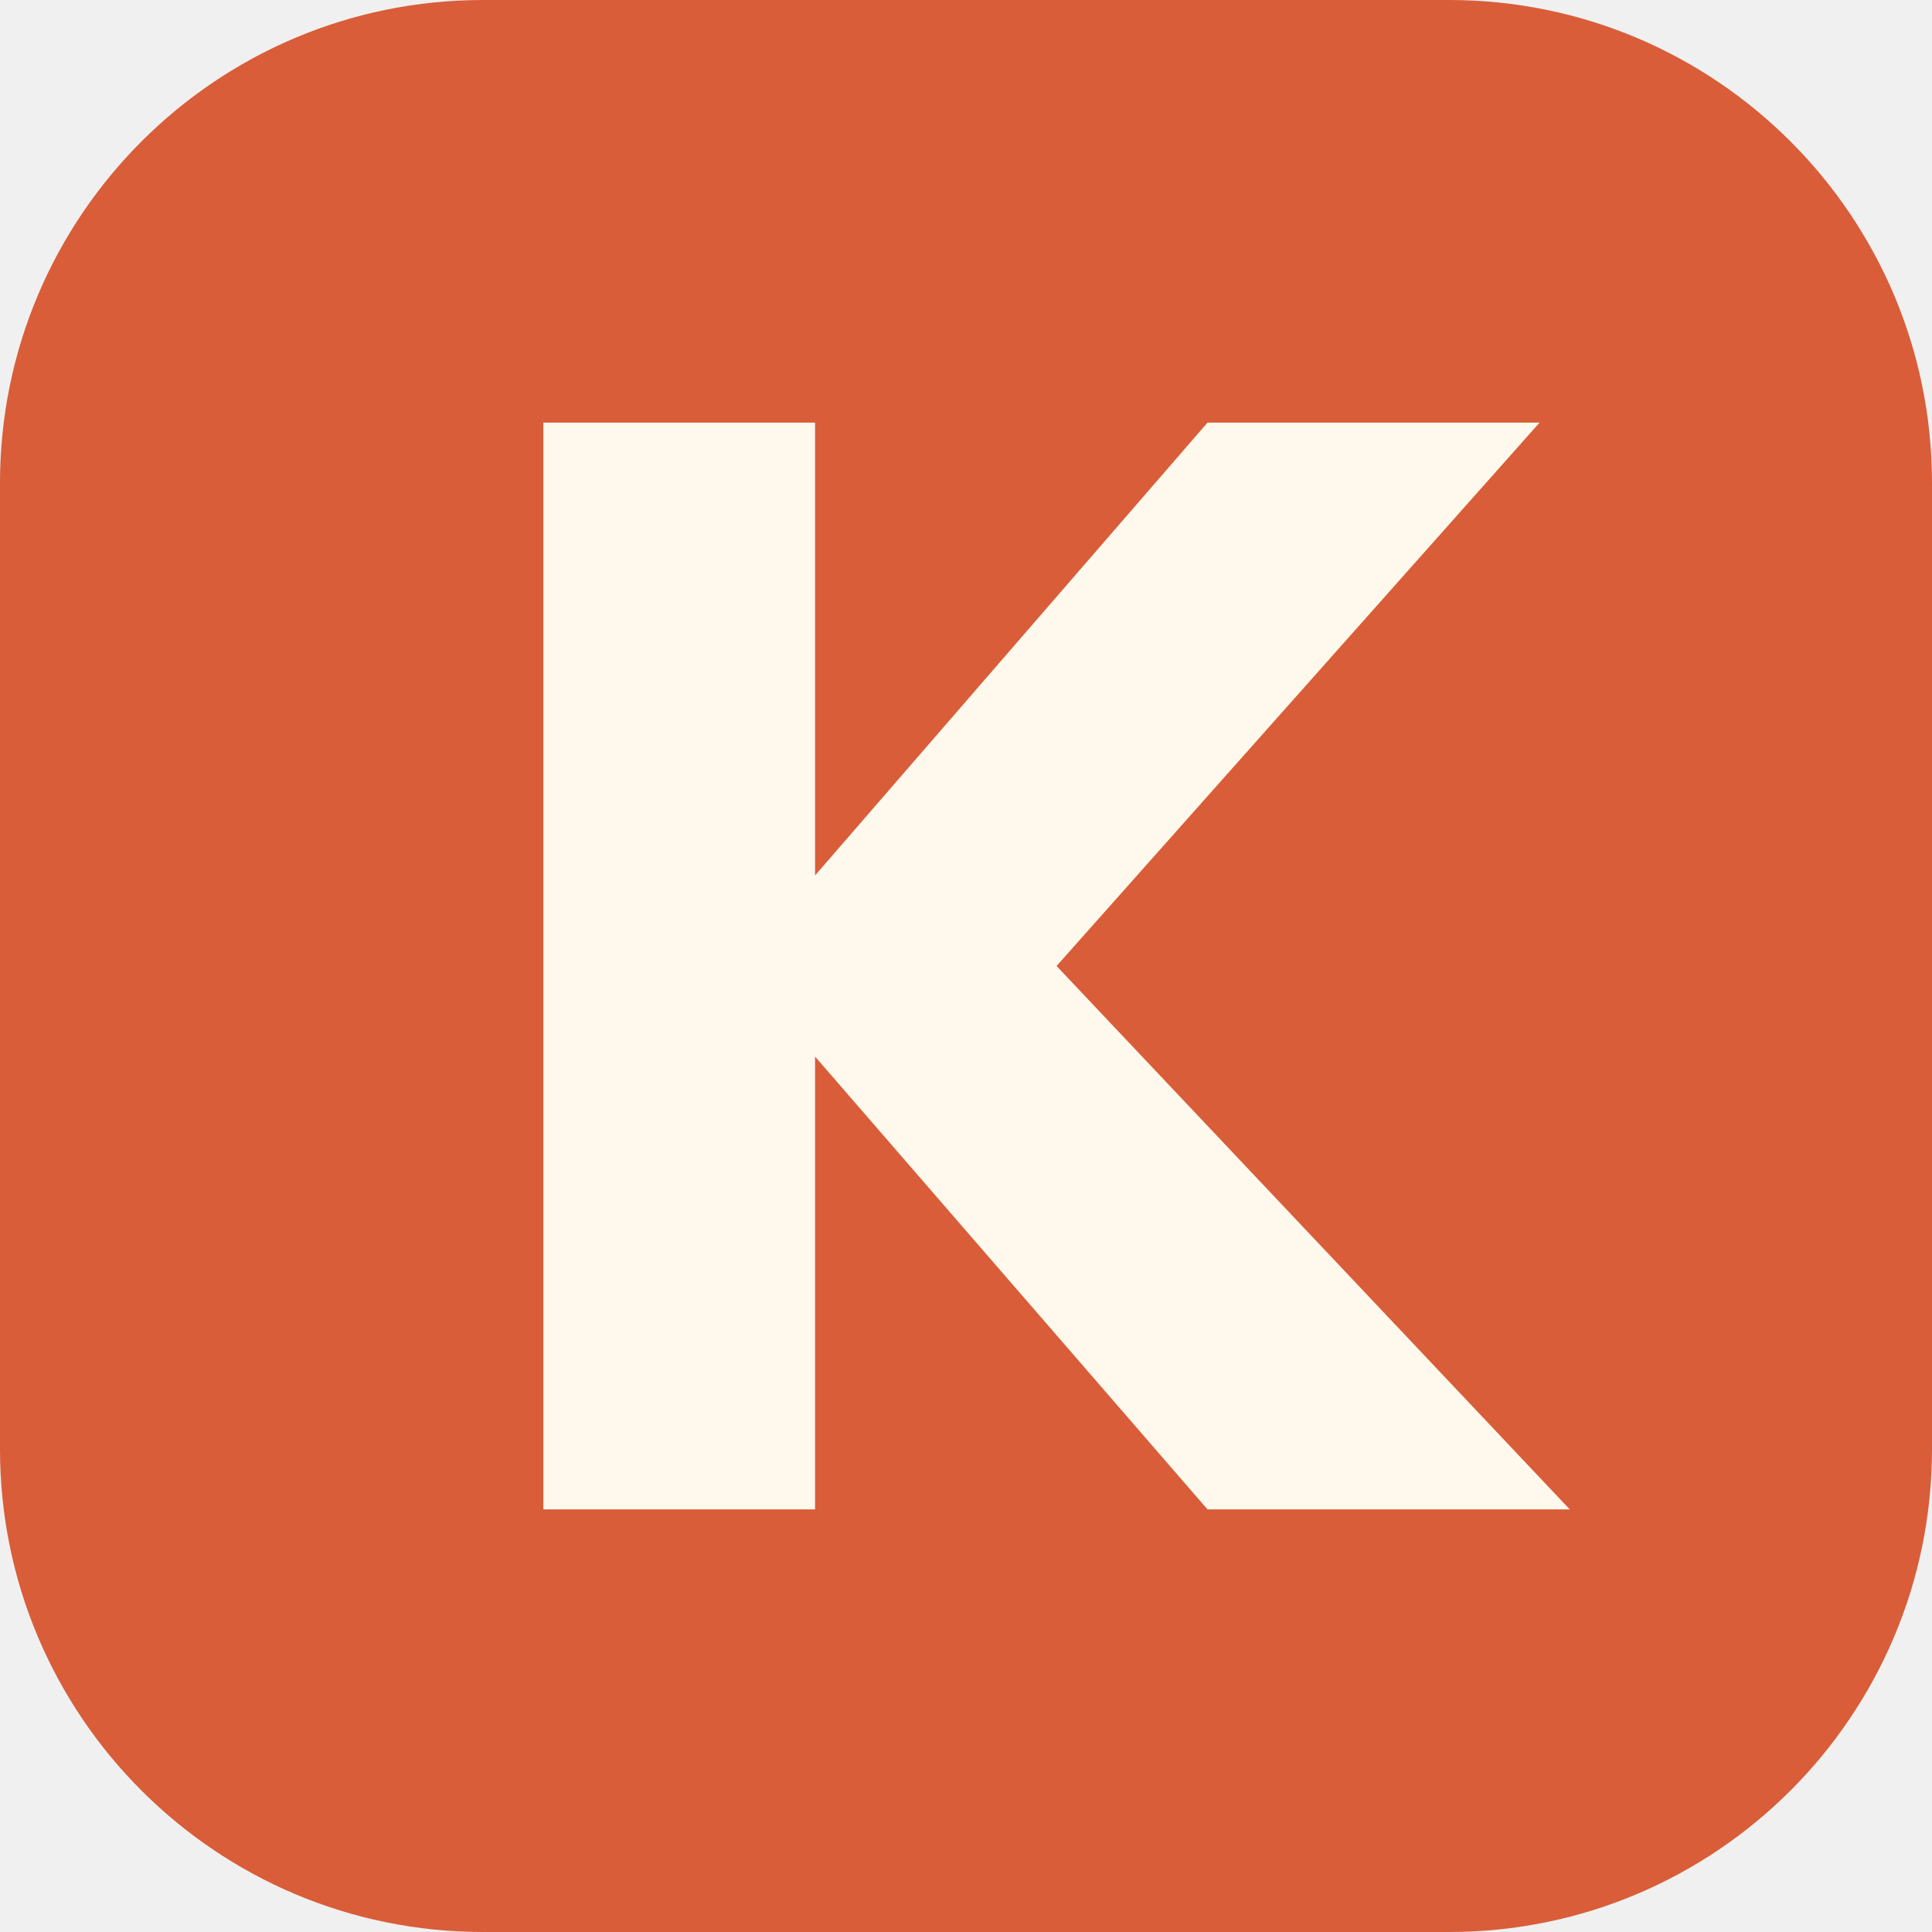
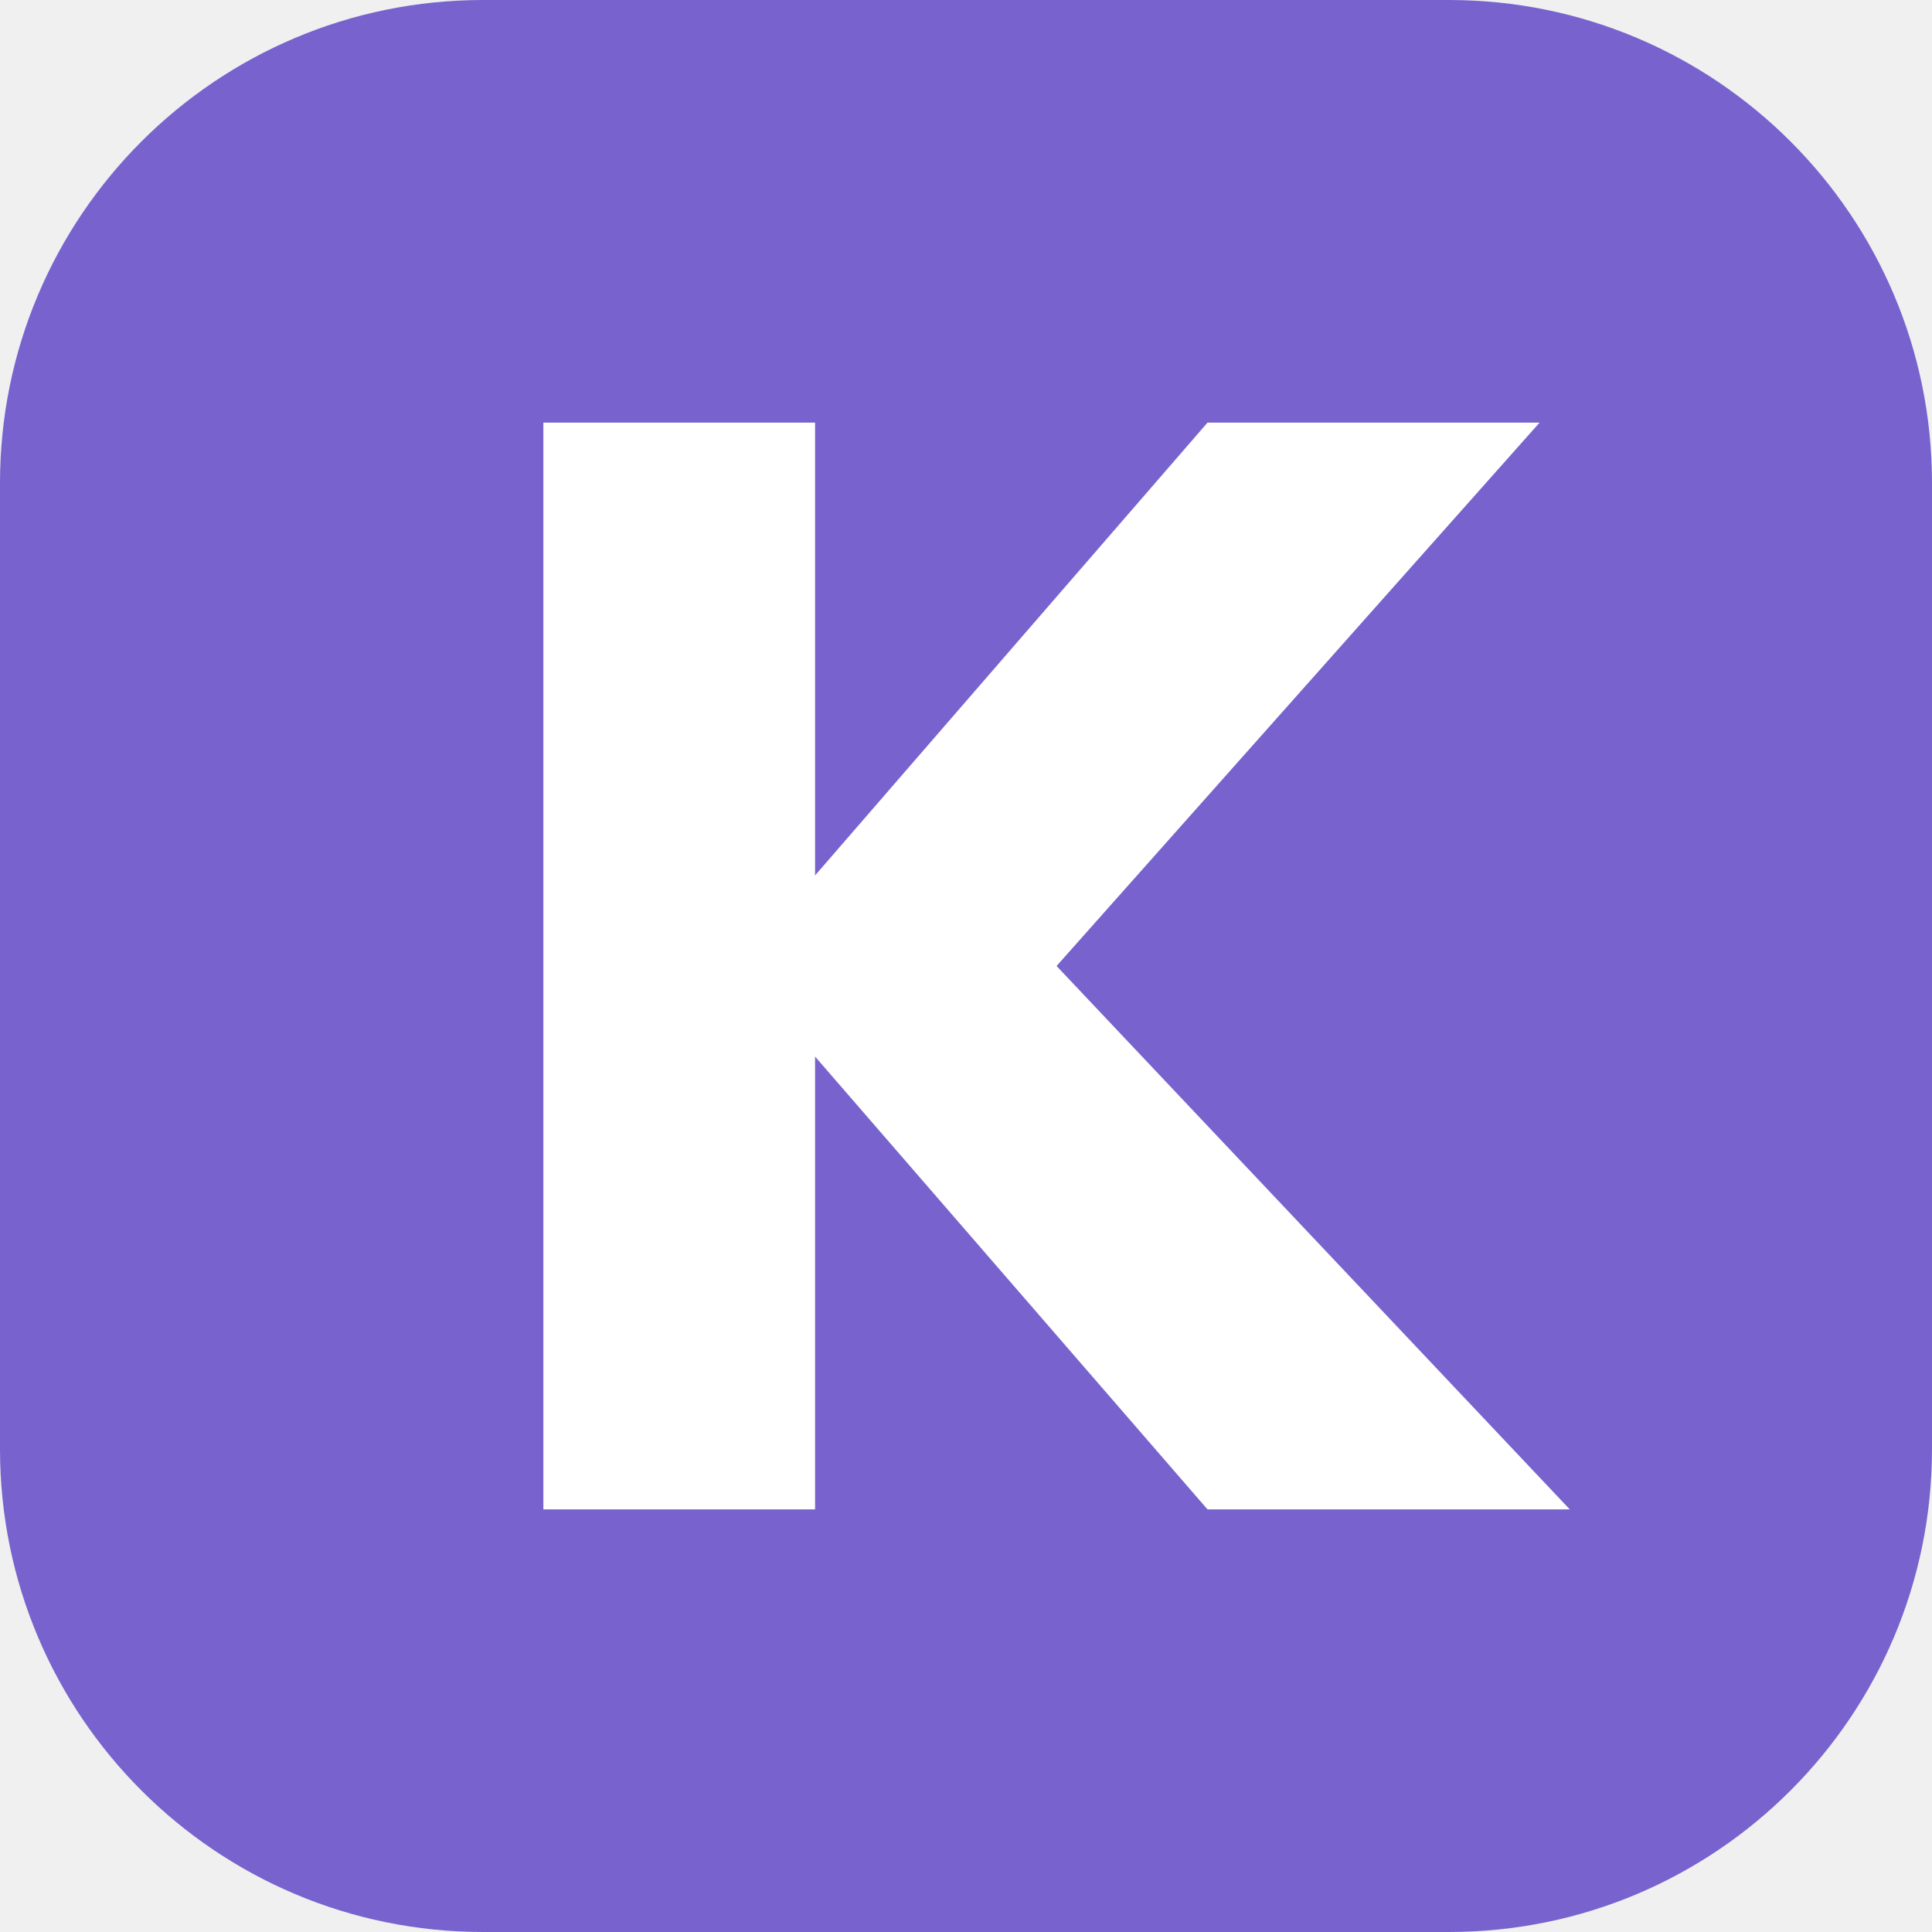
<svg xmlns="http://www.w3.org/2000/svg" viewBox="0 0 64 64">
-   <rect width="64" height="64" fill="#d95d39" rx="16" />
-   <path fill="#fff9ed" d="M18 14h9v15l13-15h11L35 32l17 18H40L27 35v15h-9z" />
+   <rect width="64" height="64" fill="#7863ce" rx="16" />
+   <path fill="#ffffff" d="M18 14h9v15l13-15h11L35 32l17 18H40L27 35v15h-9z" />
</svg>
